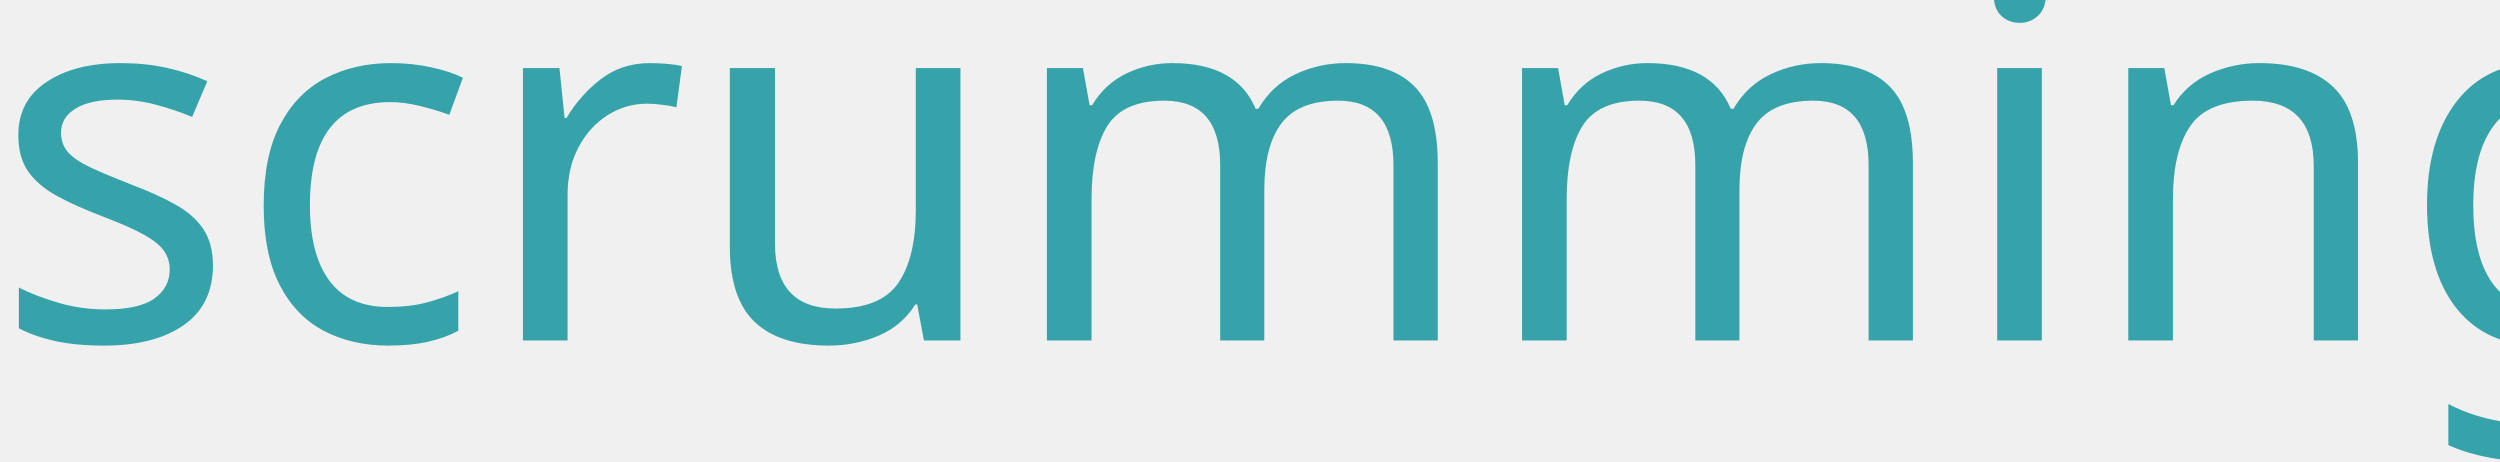
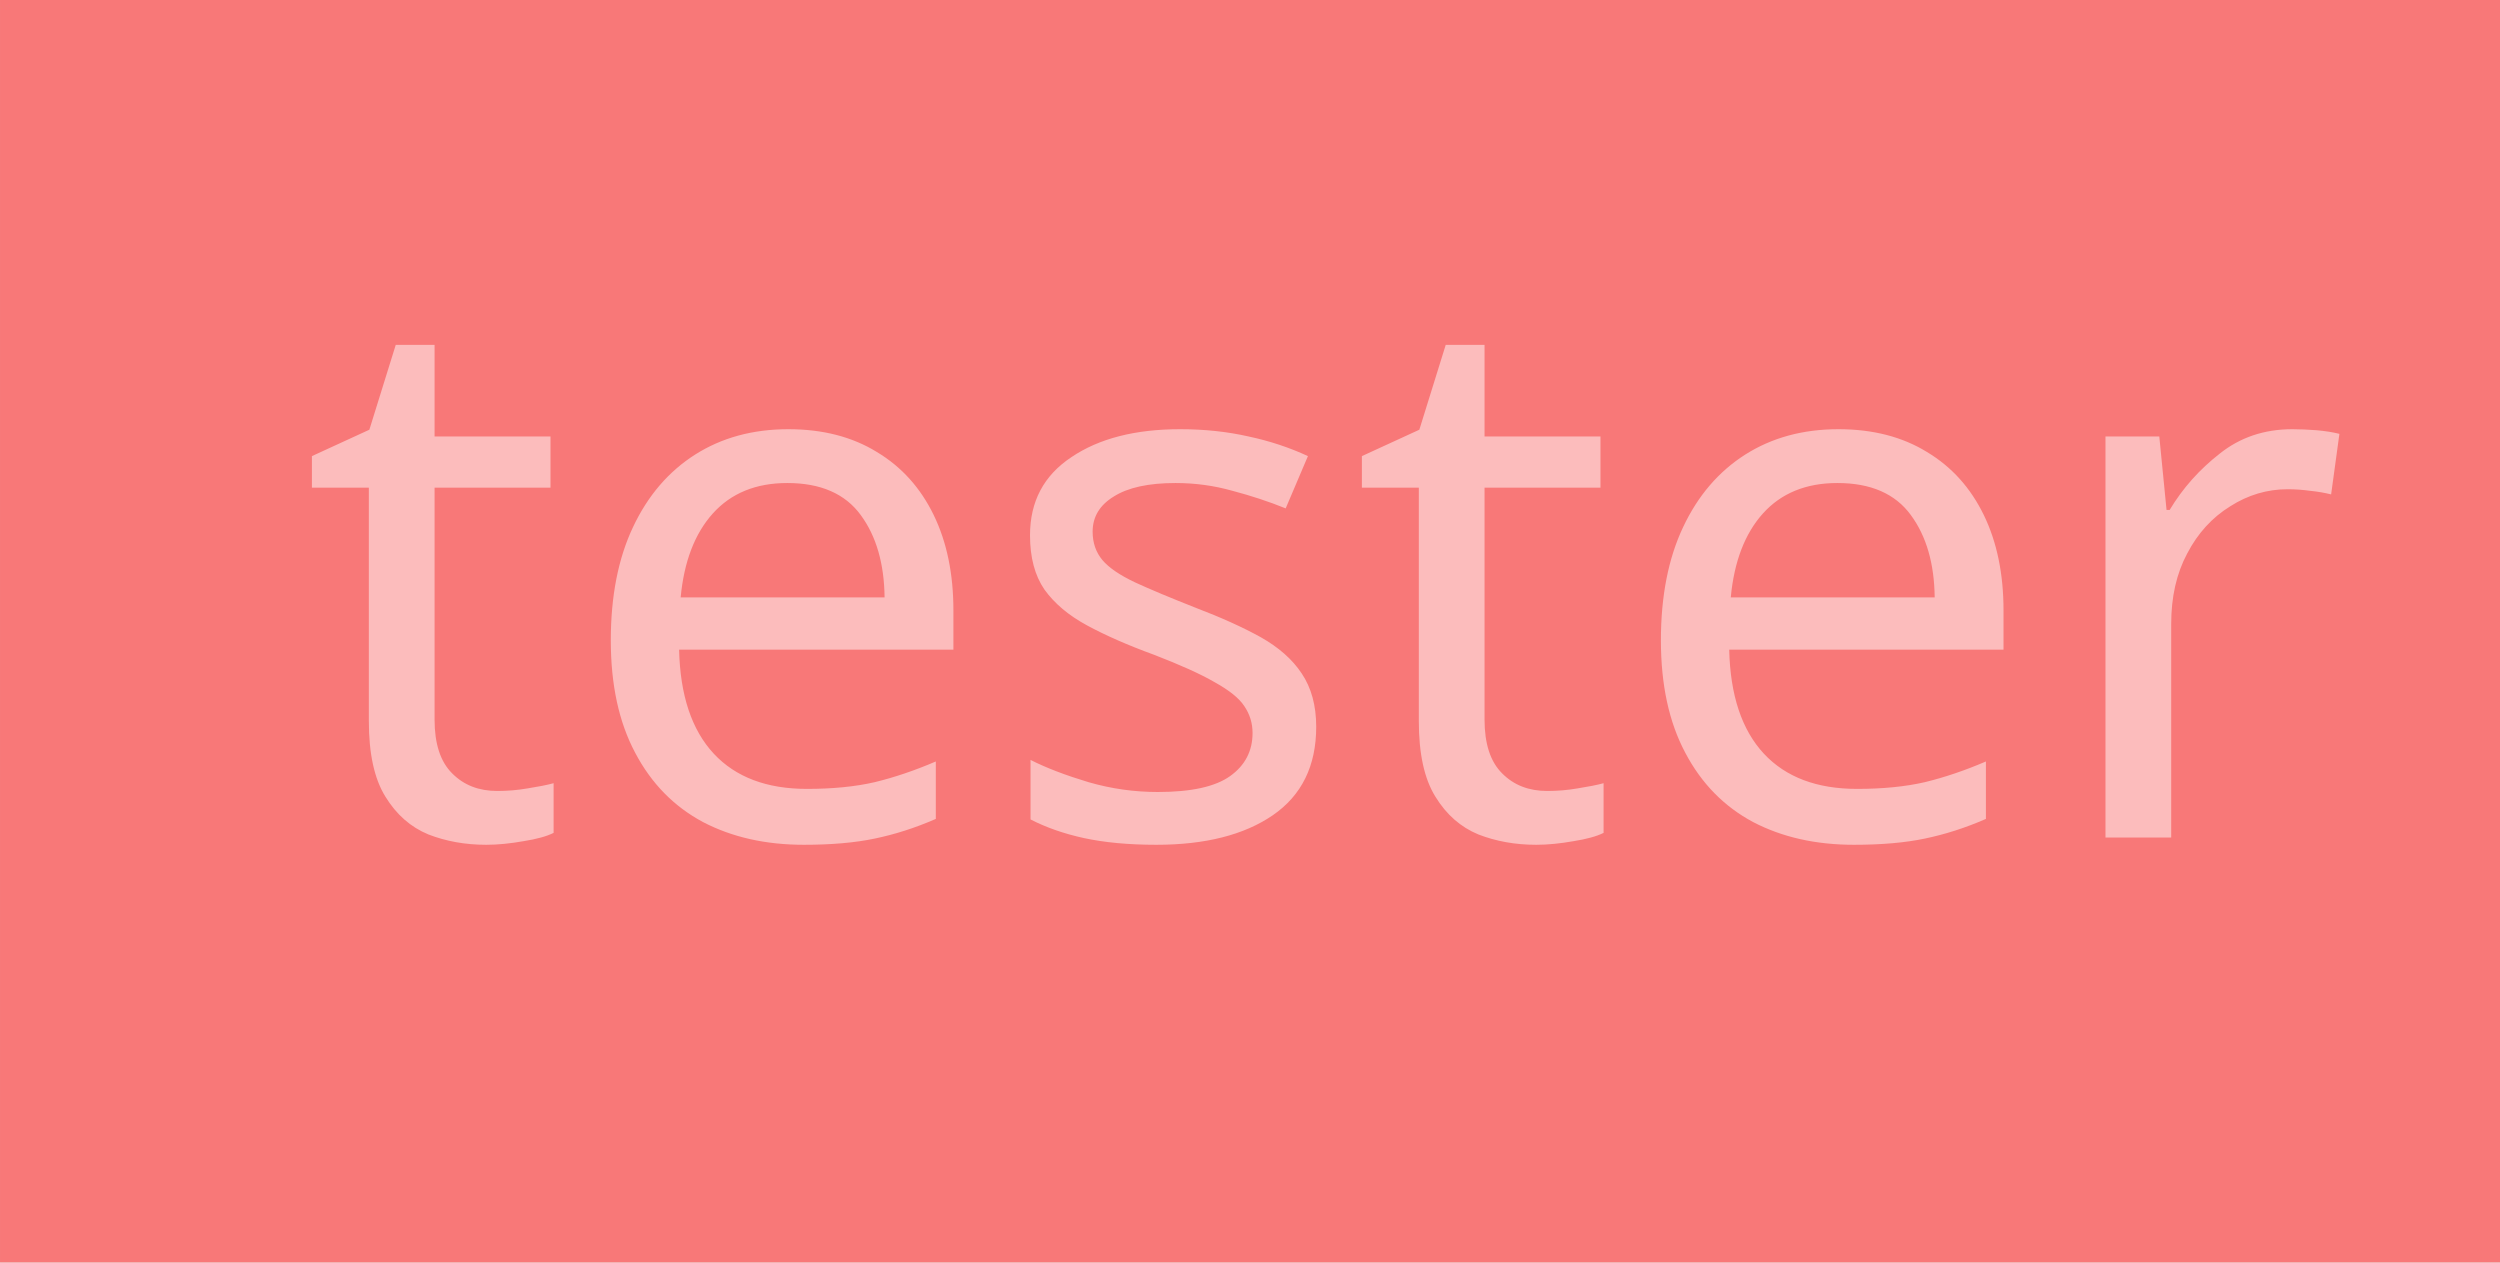
- <svg xmlns="http://www.w3.org/2000/svg" version="1.1" id="svg2" width="221.378" height="40.86" viewBox="0 0 221.378 40.86">
-   <defs id="defs6" />
-   <g id="g8" transform="translate(-9.701505,-14.56499)">
-     <text xml:space="preserve" style="font-style:normal;font-variant:normal;font-weight:normal;font-stretch:normal;font-size:45px;font-family:'Young Man';-inkscape-font-specification:'Young Man';fill:#31a1a8;fill-opacity:0.969;stroke:#fdfc01;stroke-width:0" x="9.026" y="44.715" id="text347">
-       <tspan id="tspan345" x="9.026" y="44.715">scrumming IT</tspan>
+ <svg xmlns="http://www.w3.org/2000/svg" width="75.476mm" height="38.116mm" viewBox="0 0 75.476 38.116" version="1.1" id="svg1">
+   <defs id="defs1" />
+   <g id="layer1" transform="translate(-57.73951,-47.55019)">
+     <rect style="opacity:0.5;fill:#ff0000;stroke-width:0.265" id="rect1" width="75.476" height="38.116" x="57.74" y="47.55" />
+     <text xml:space="preserve" style="font-size:22.578px;font-family:'Young Man';-inkscape-font-specification:'Young Man';opacity:0.5;fill:#ffffff;stroke-width:0.265" x="66.797" y="72.835" id="text1">
+       <tspan id="tspan1" style="stroke-width:0.265" x="66.797" y="72.835">tester</tspan>
    </text>
  </g>
</svg>
